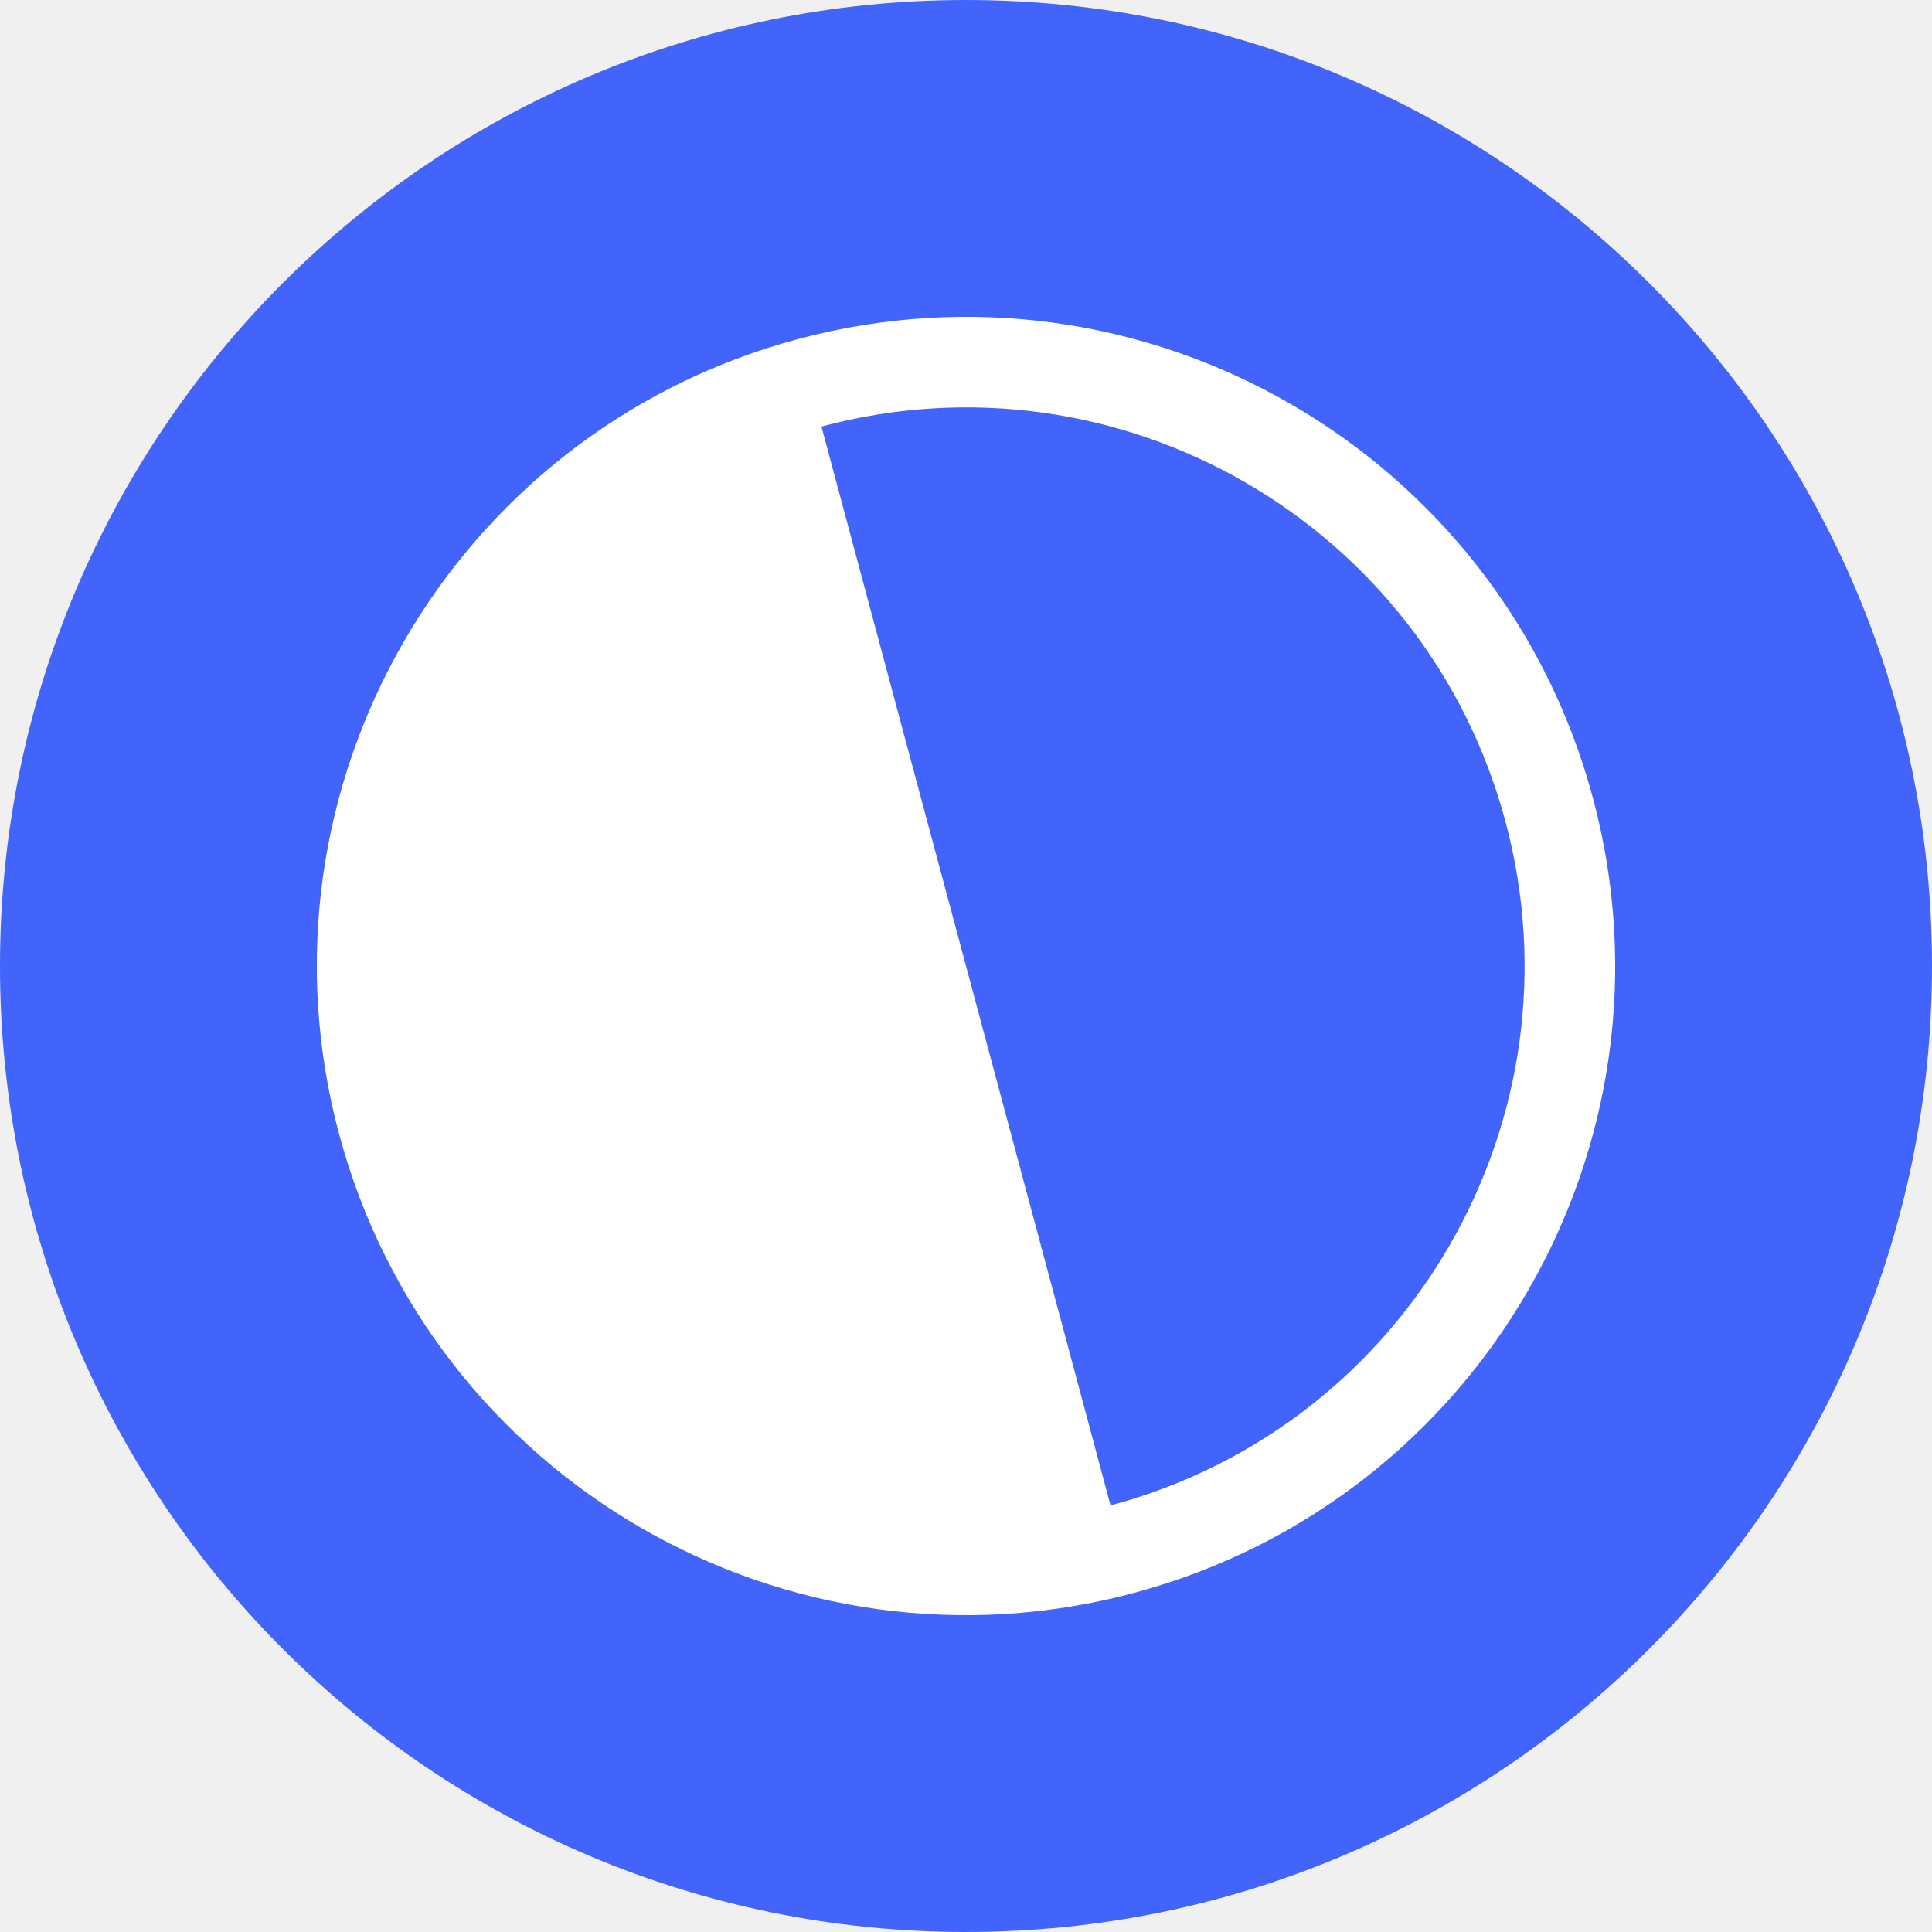
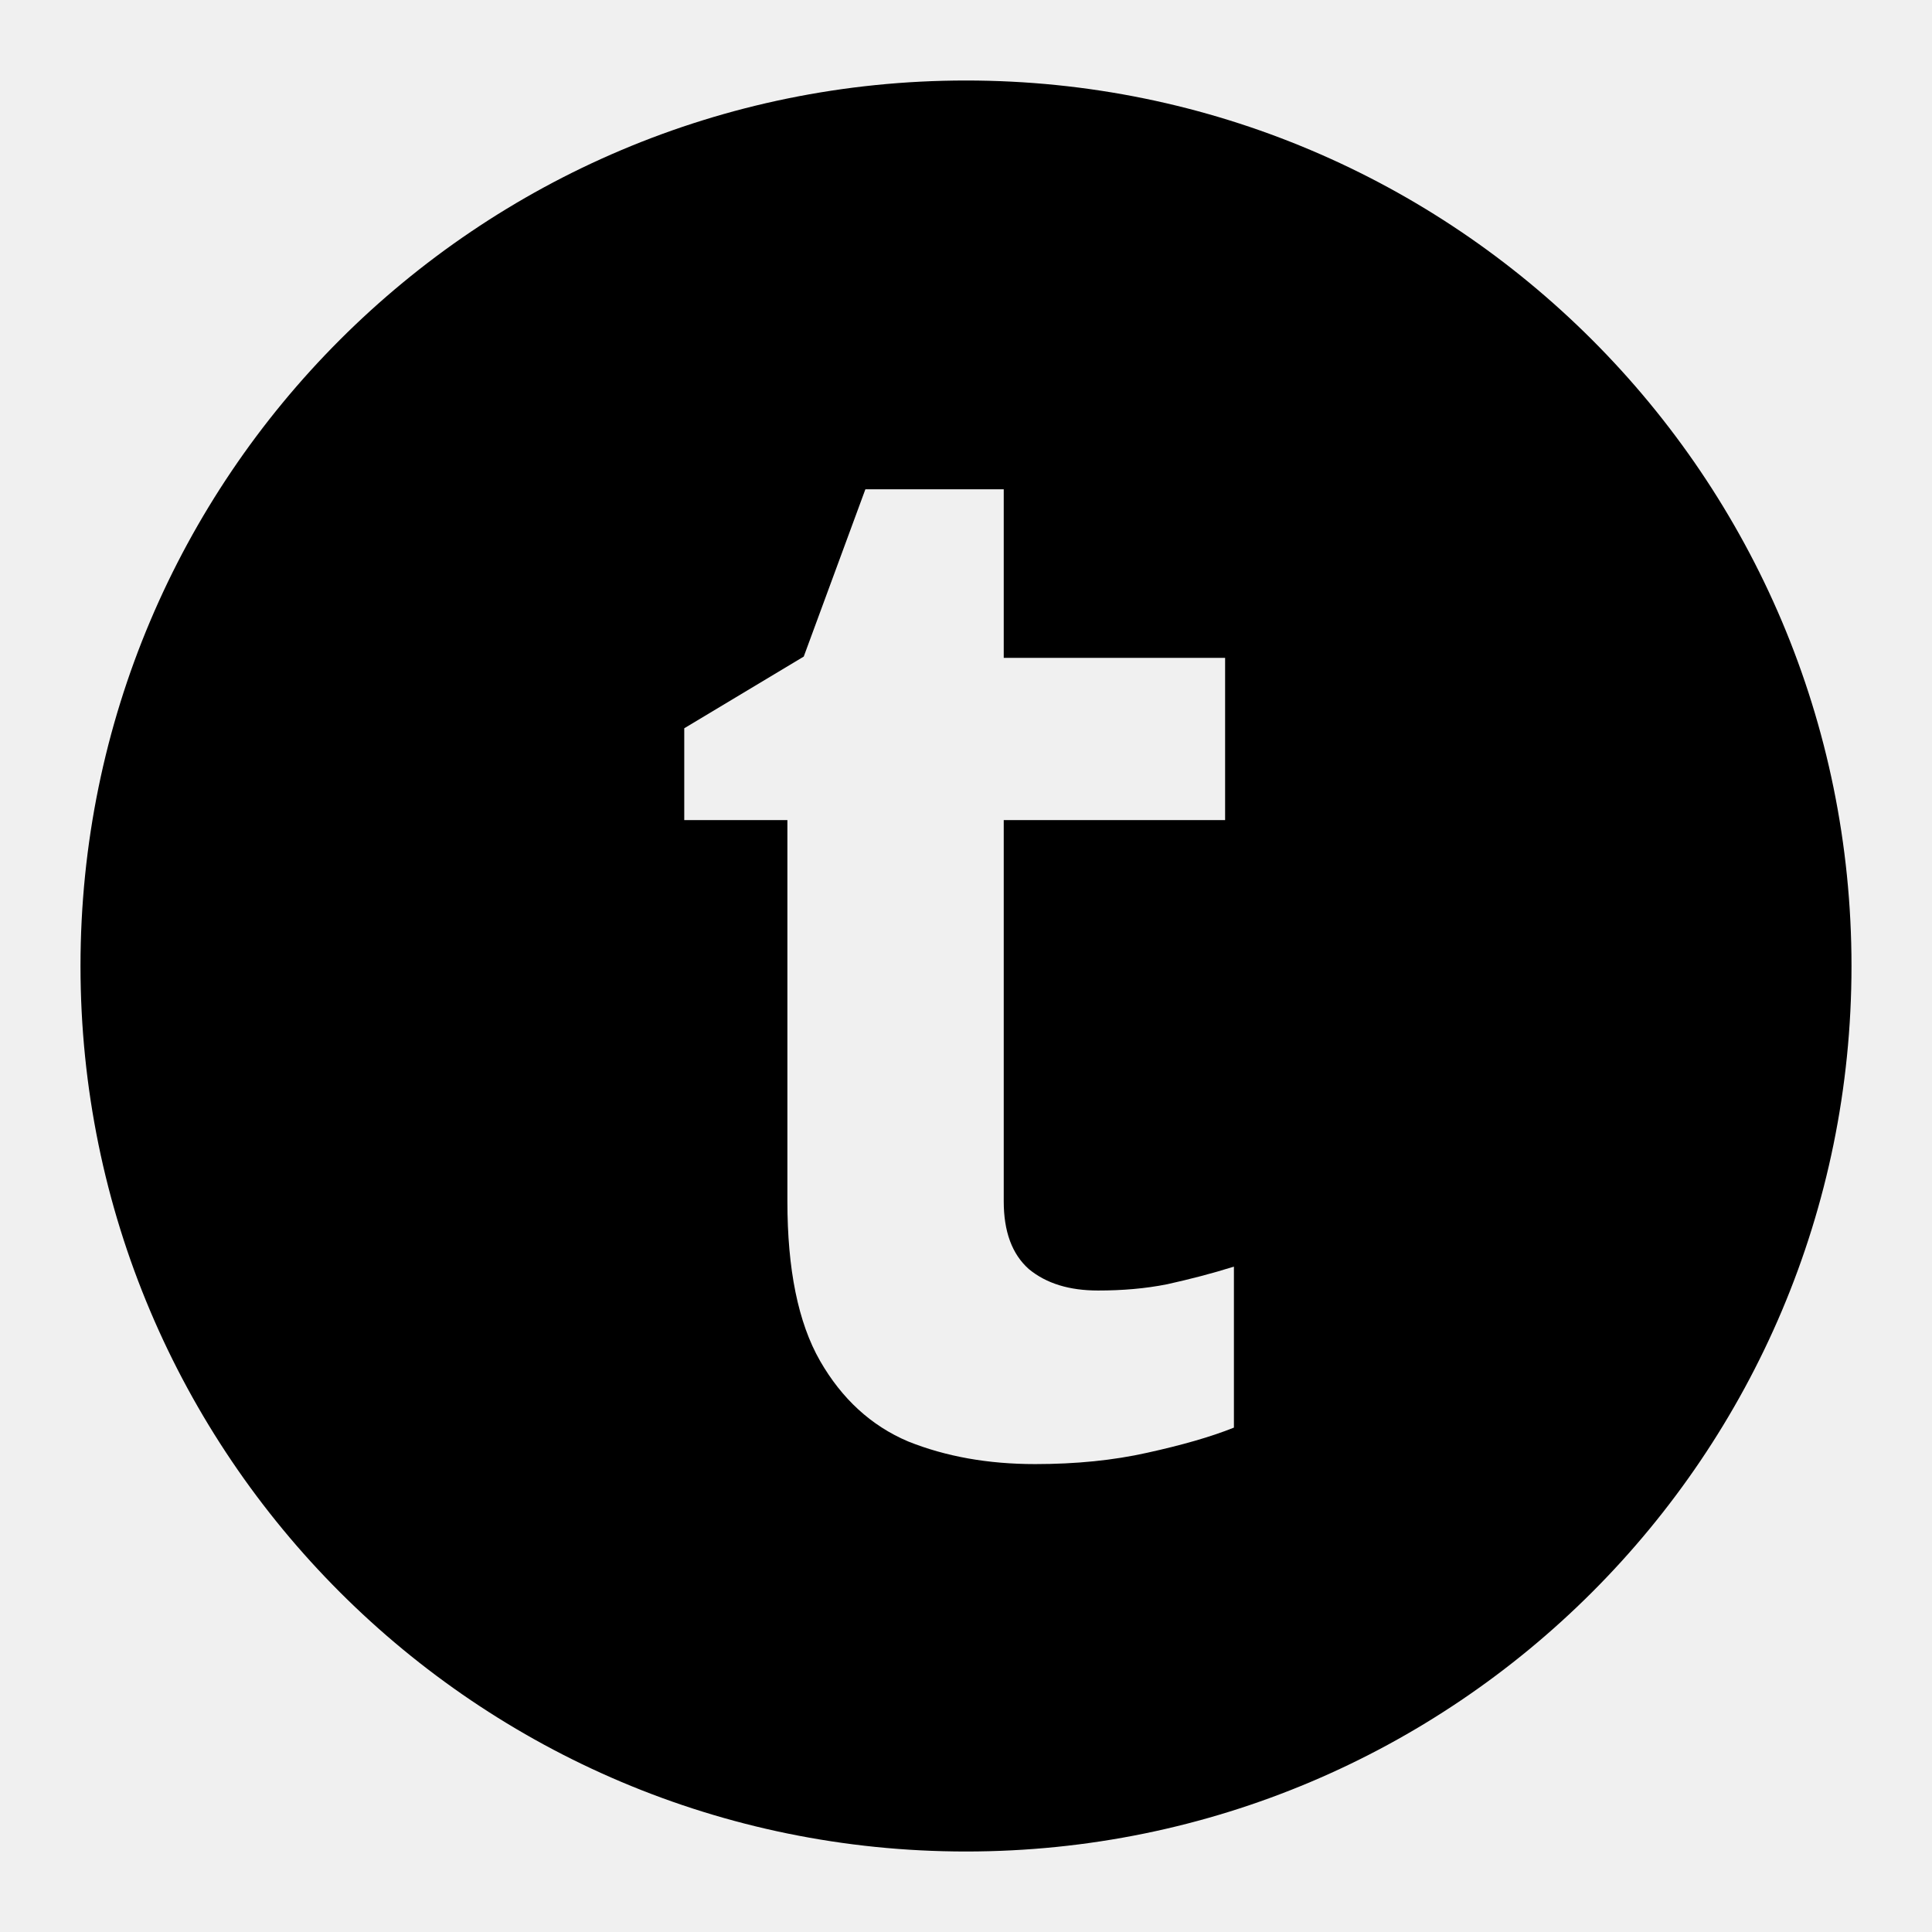
- <svg xmlns="http://www.w3.org/2000/svg" viewBox="0 0 32 32">
-   <circle cx="16" cy="16" r="16" fill="#4264FB" />
-   <g transform="translate(4, 4)">
-     <g transform="rotate(-15, 12, 12)">
-       <circle cx="12" cy="12" r="10" fill="none" stroke="white" stroke-width="1.5" />
-       <path d="M 12 2 A 10 10 0 0 0 12 22 Z" fill="white" />
-     </g>
-   </g>
+ <svg xmlns="http://www.w3.org/2000/svg" viewBox="0 0 24 24">
+   <mask id="t">
+     <rect width="24" height="24" fill="white" />
+     <text x="12" y="18" text-anchor="middle" fill="black" font-size="18" font-weight="600" font-family="system-ui, sans-serif">t</text>
+   </mask>
+   <circle cx="12" cy="12" r="11" fill="black" mask="url(#t)" />
</svg>
